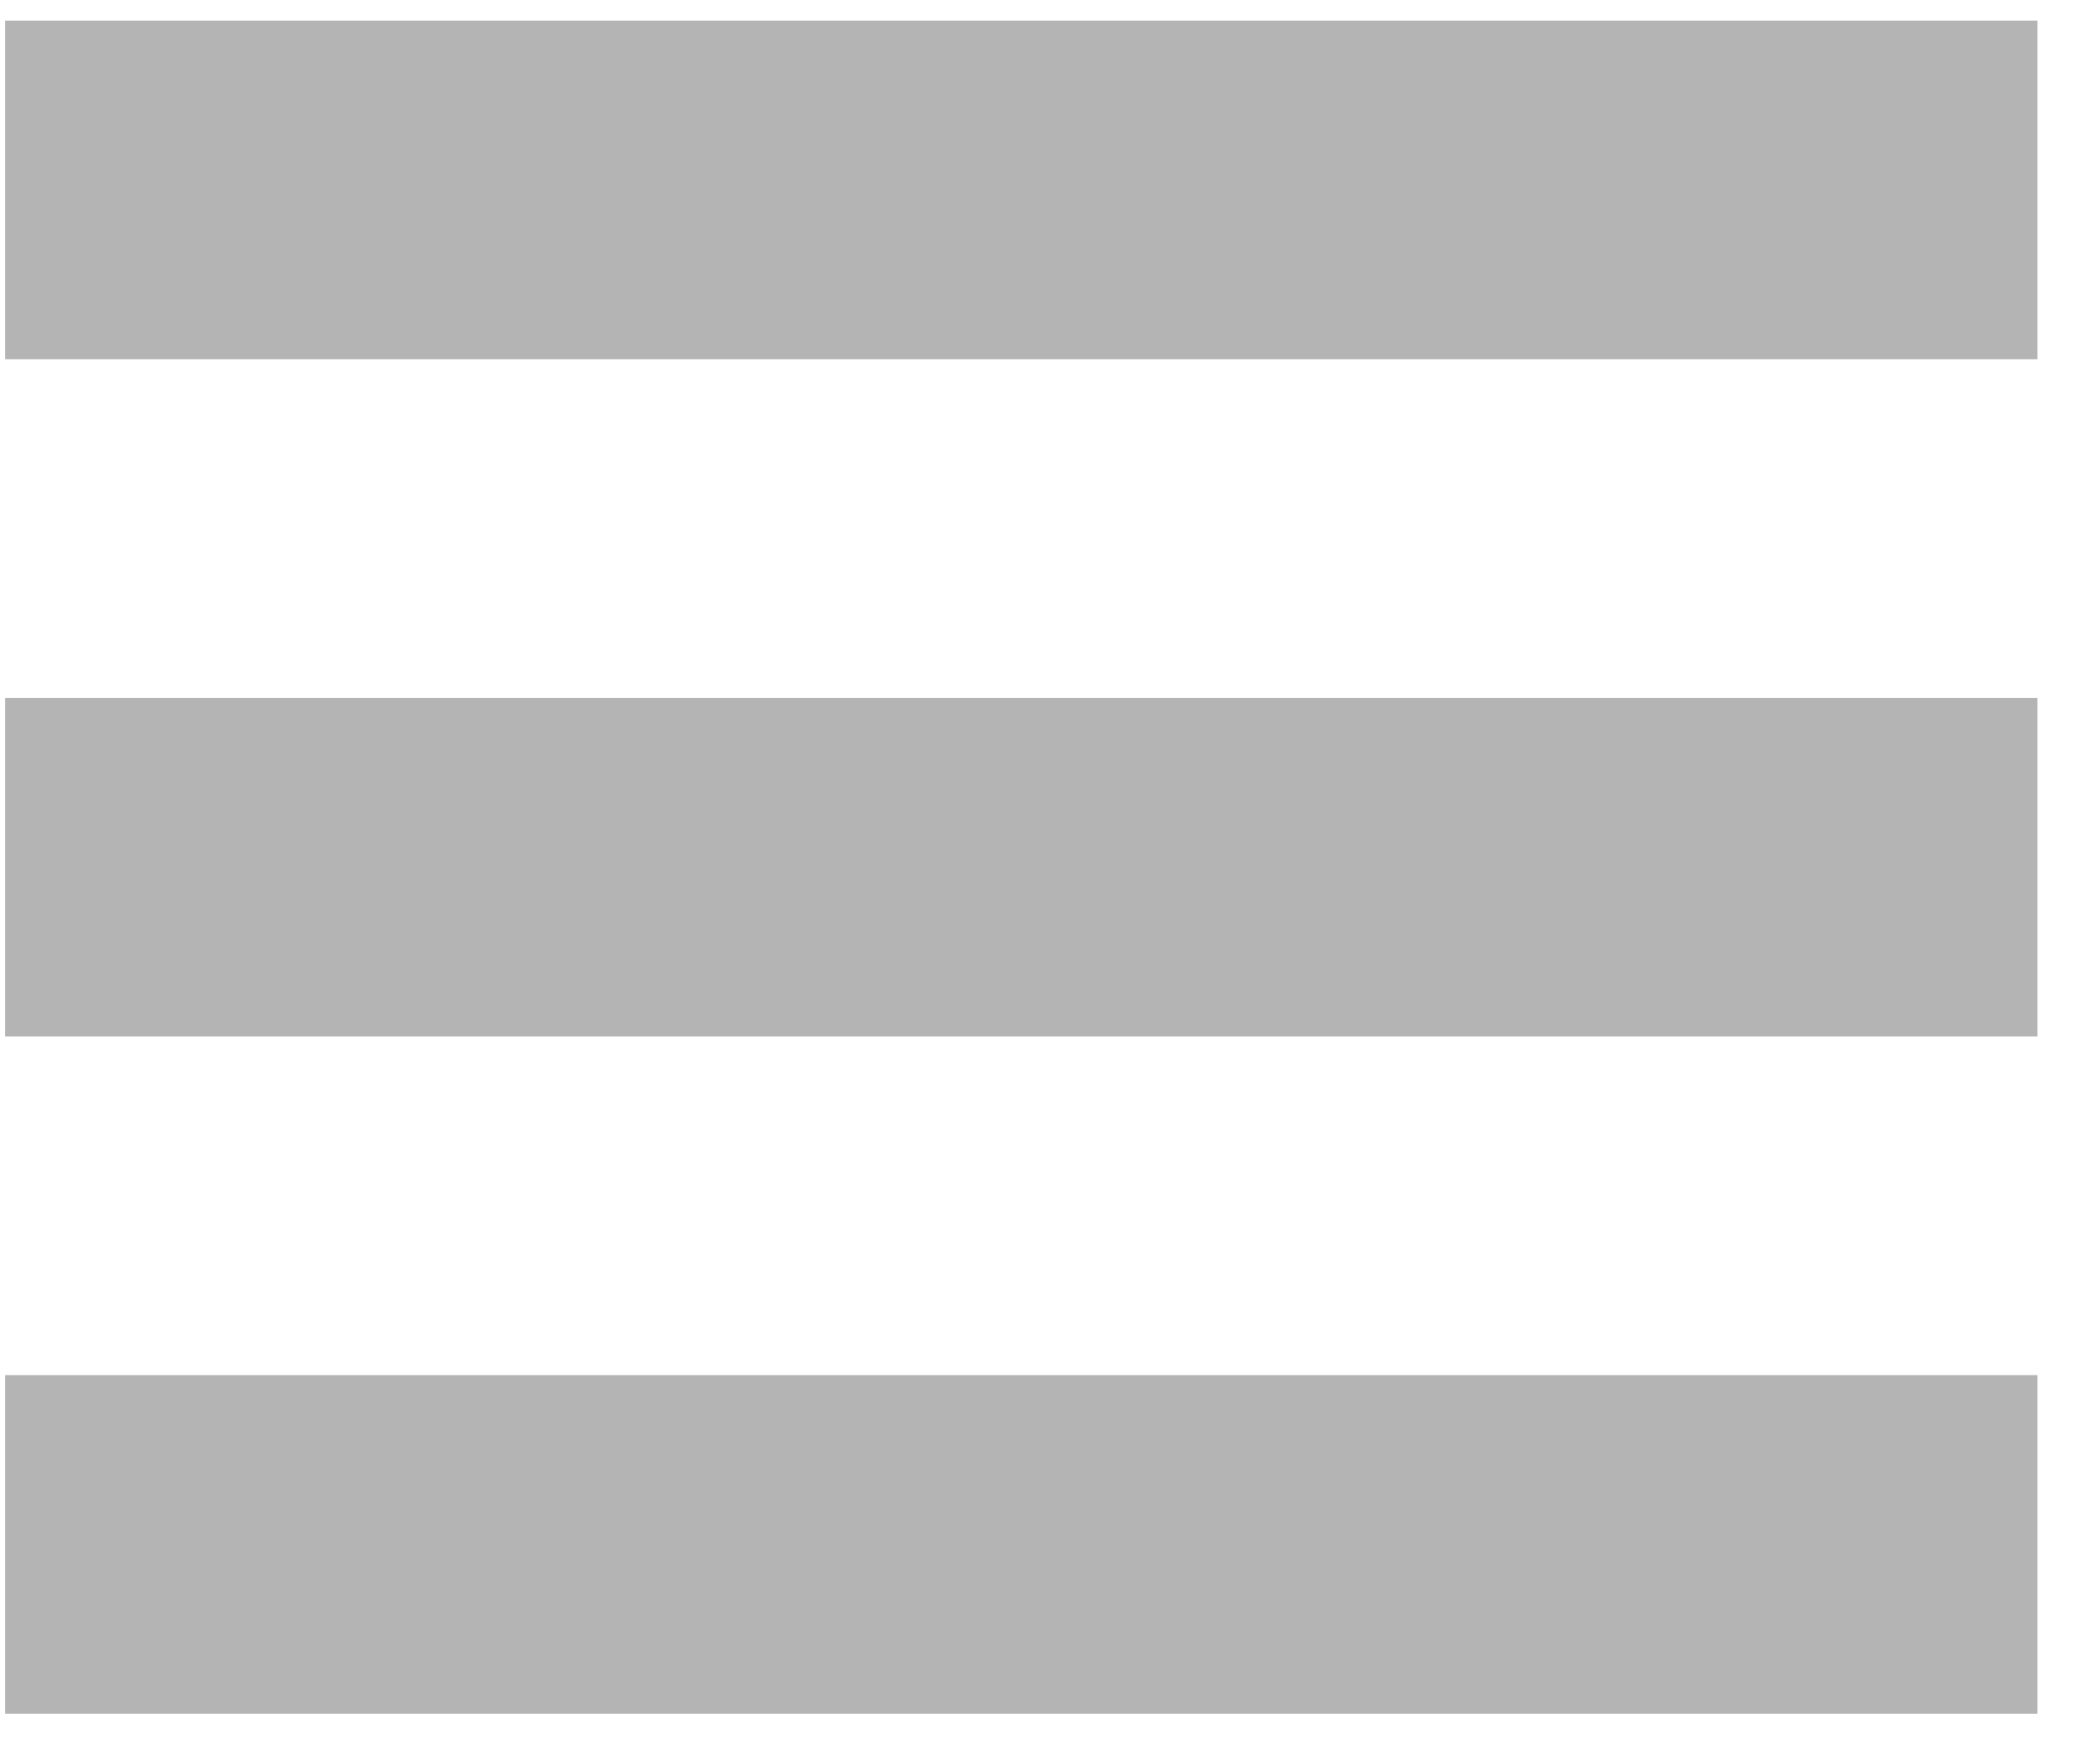
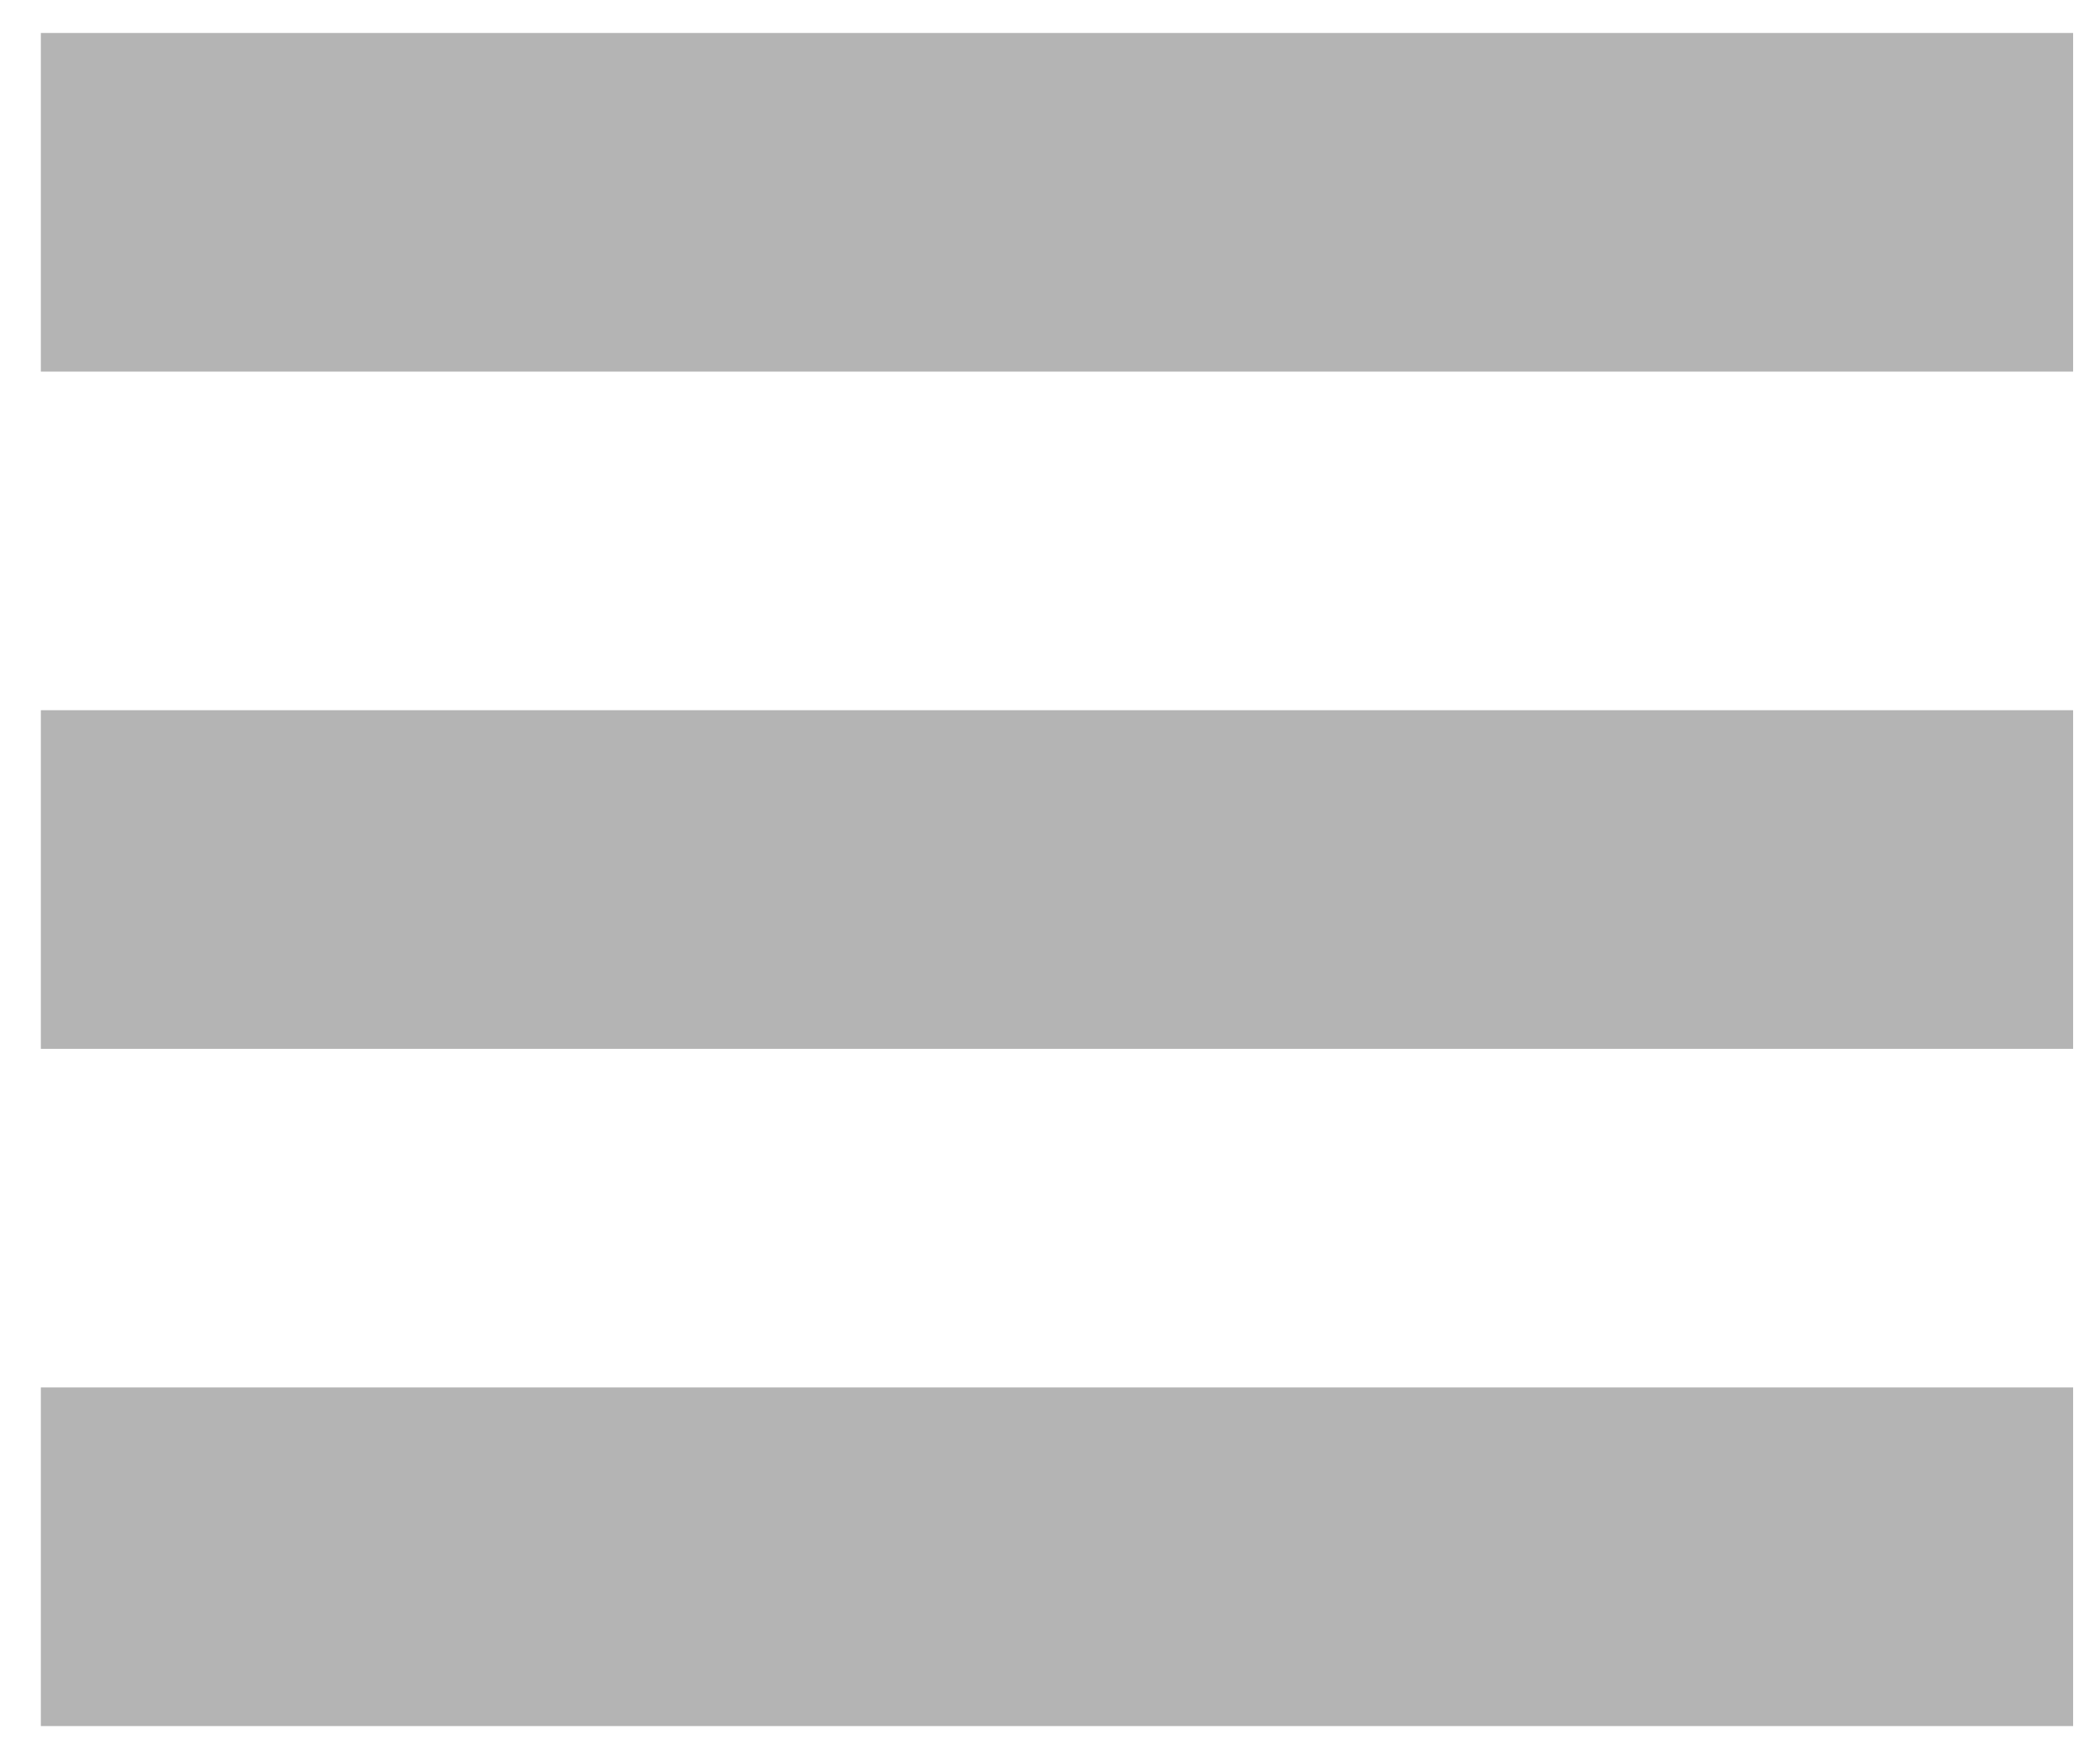
<svg xmlns="http://www.w3.org/2000/svg" width="31" height="26" viewBox="0 0 31 26" fill="none">
-   <rect x="0.076" y="0.305" width="30" height="5" fill="#B4B4B4" />
-   <rect x="0.076" y="10.305" width="30" height="5" fill="#B4B4B4" />
-   <rect x="0.076" y="20.305" width="30" height="5" fill="#B4B4B4" />
+   <rect x="0.603" y="0.487" width="30" height="5" fill="#B4B4B4" />
+   <rect x="0.603" y="10.487" width="30" height="5" fill="#B4B4B4" />
+   <rect x="0.603" y="20.487" width="30" height="5" fill="#B4B4B4" />
</svg>
